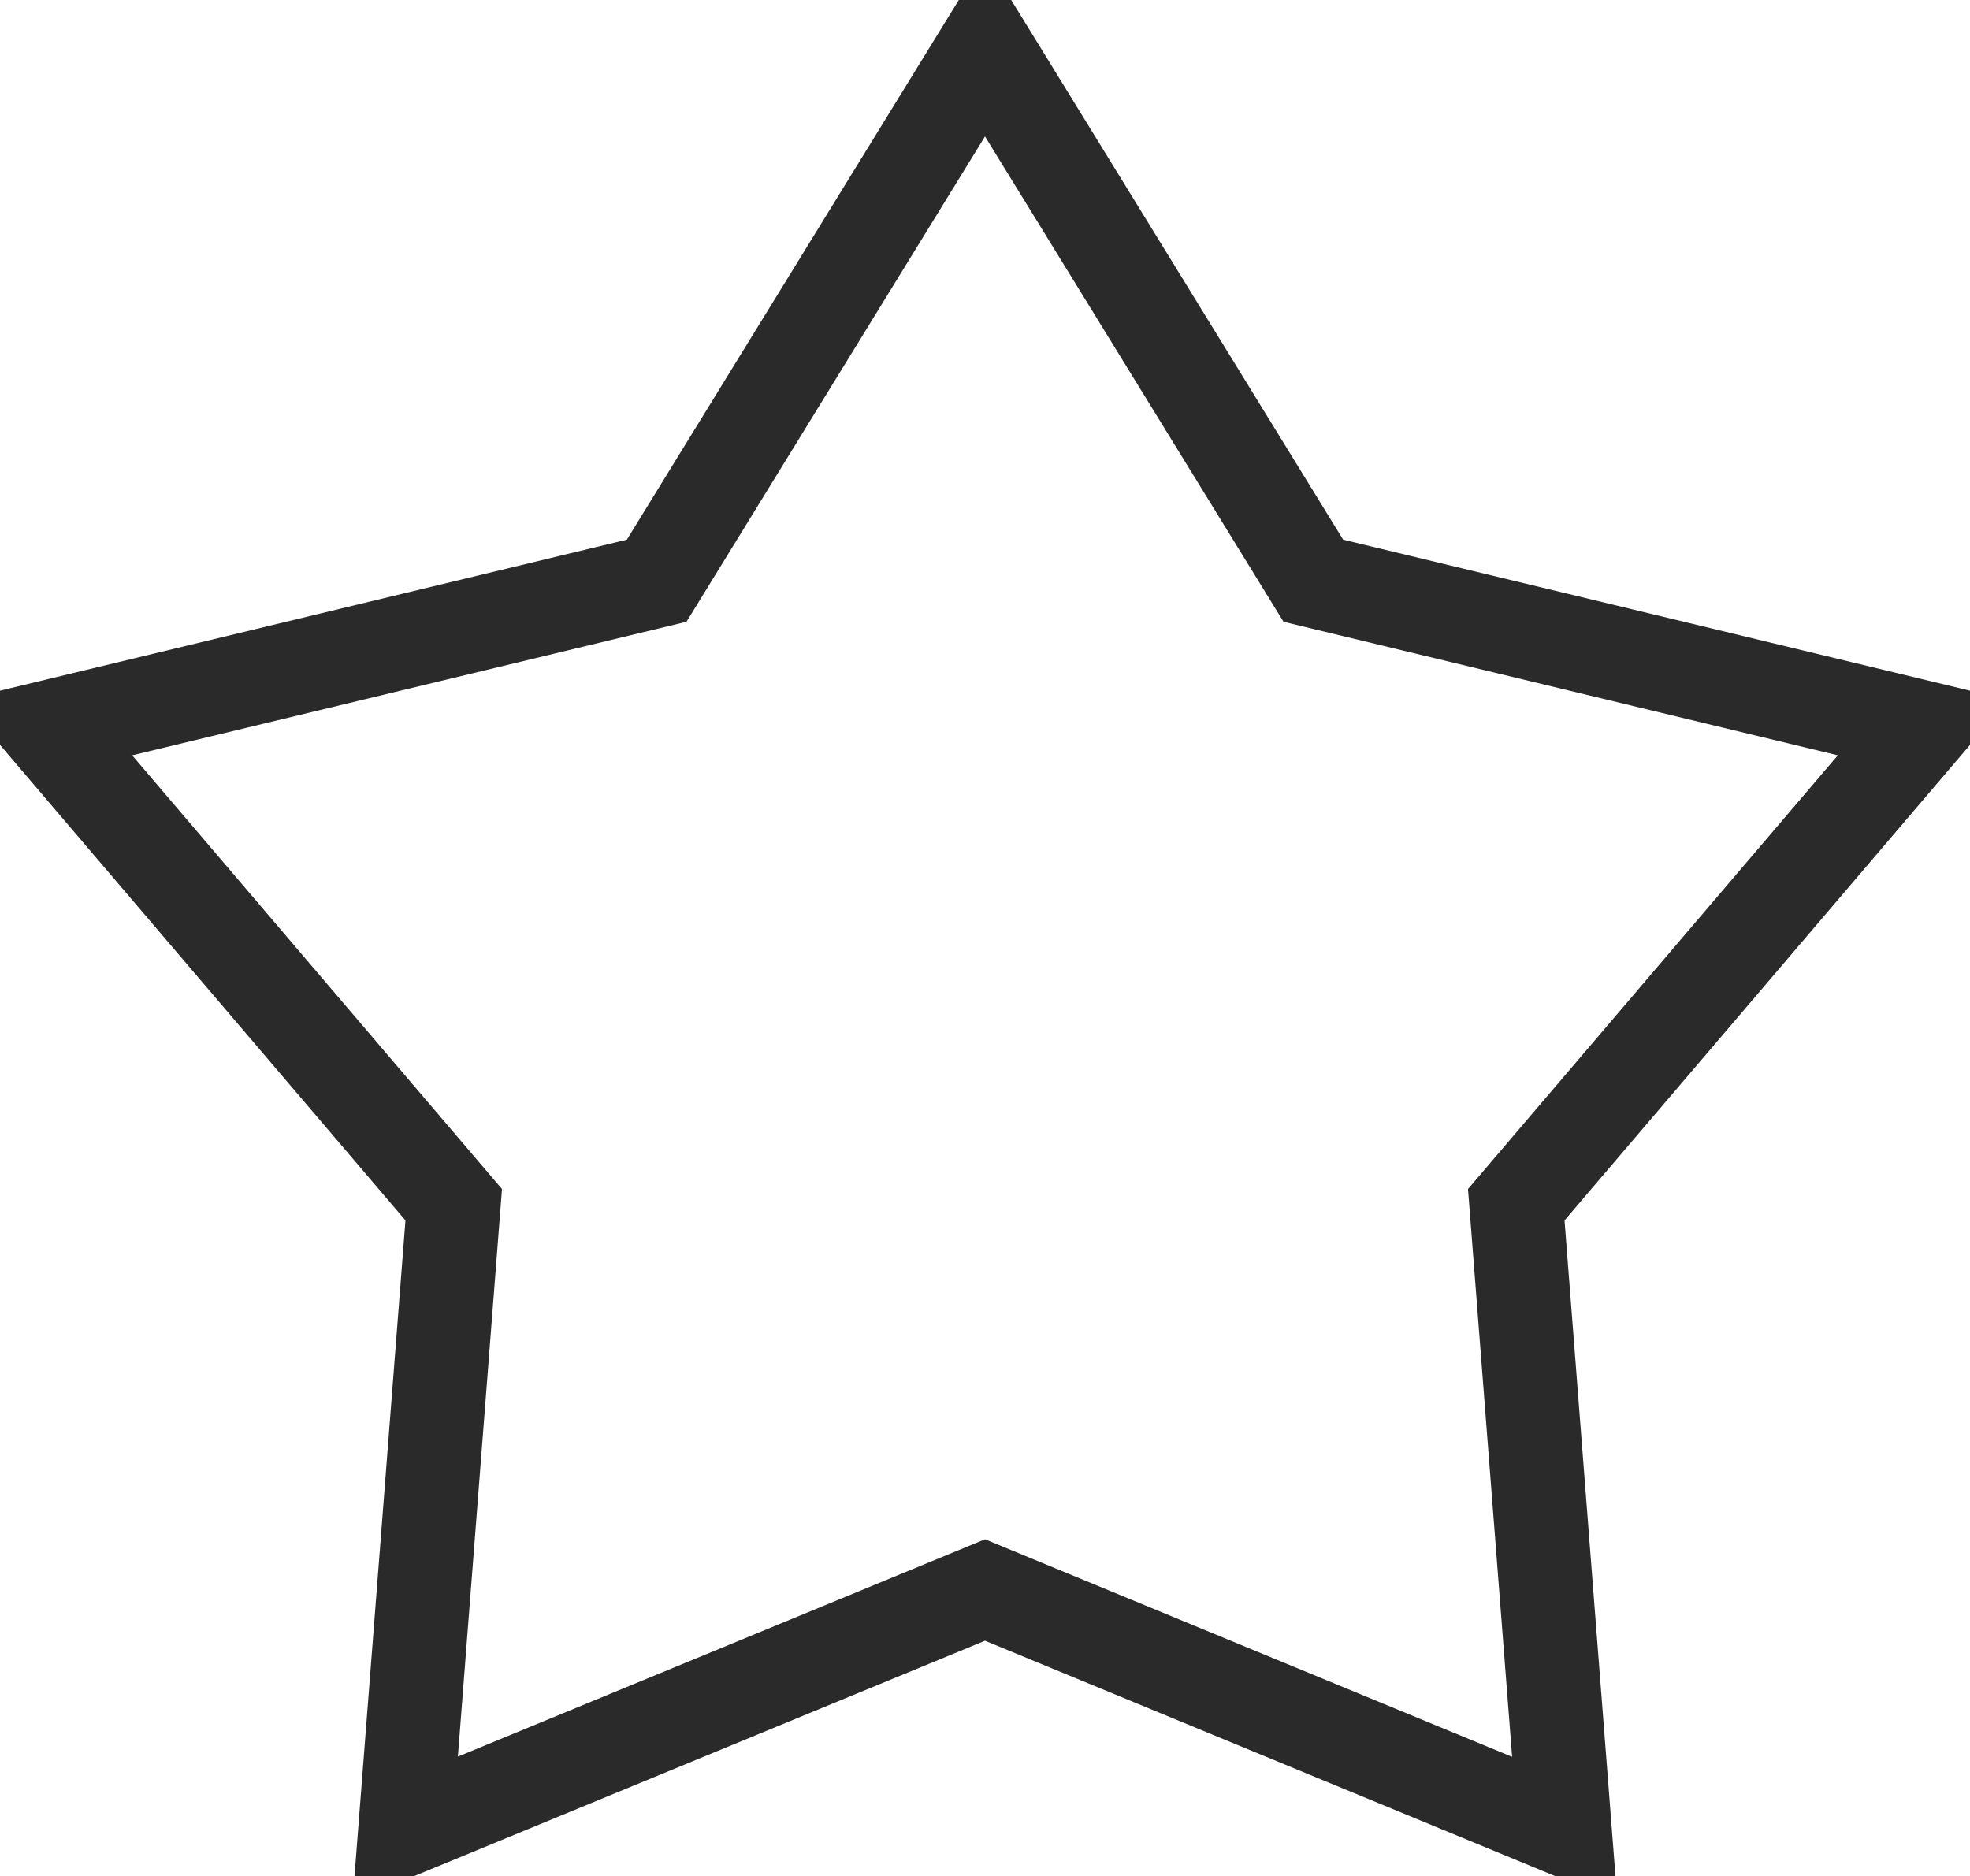
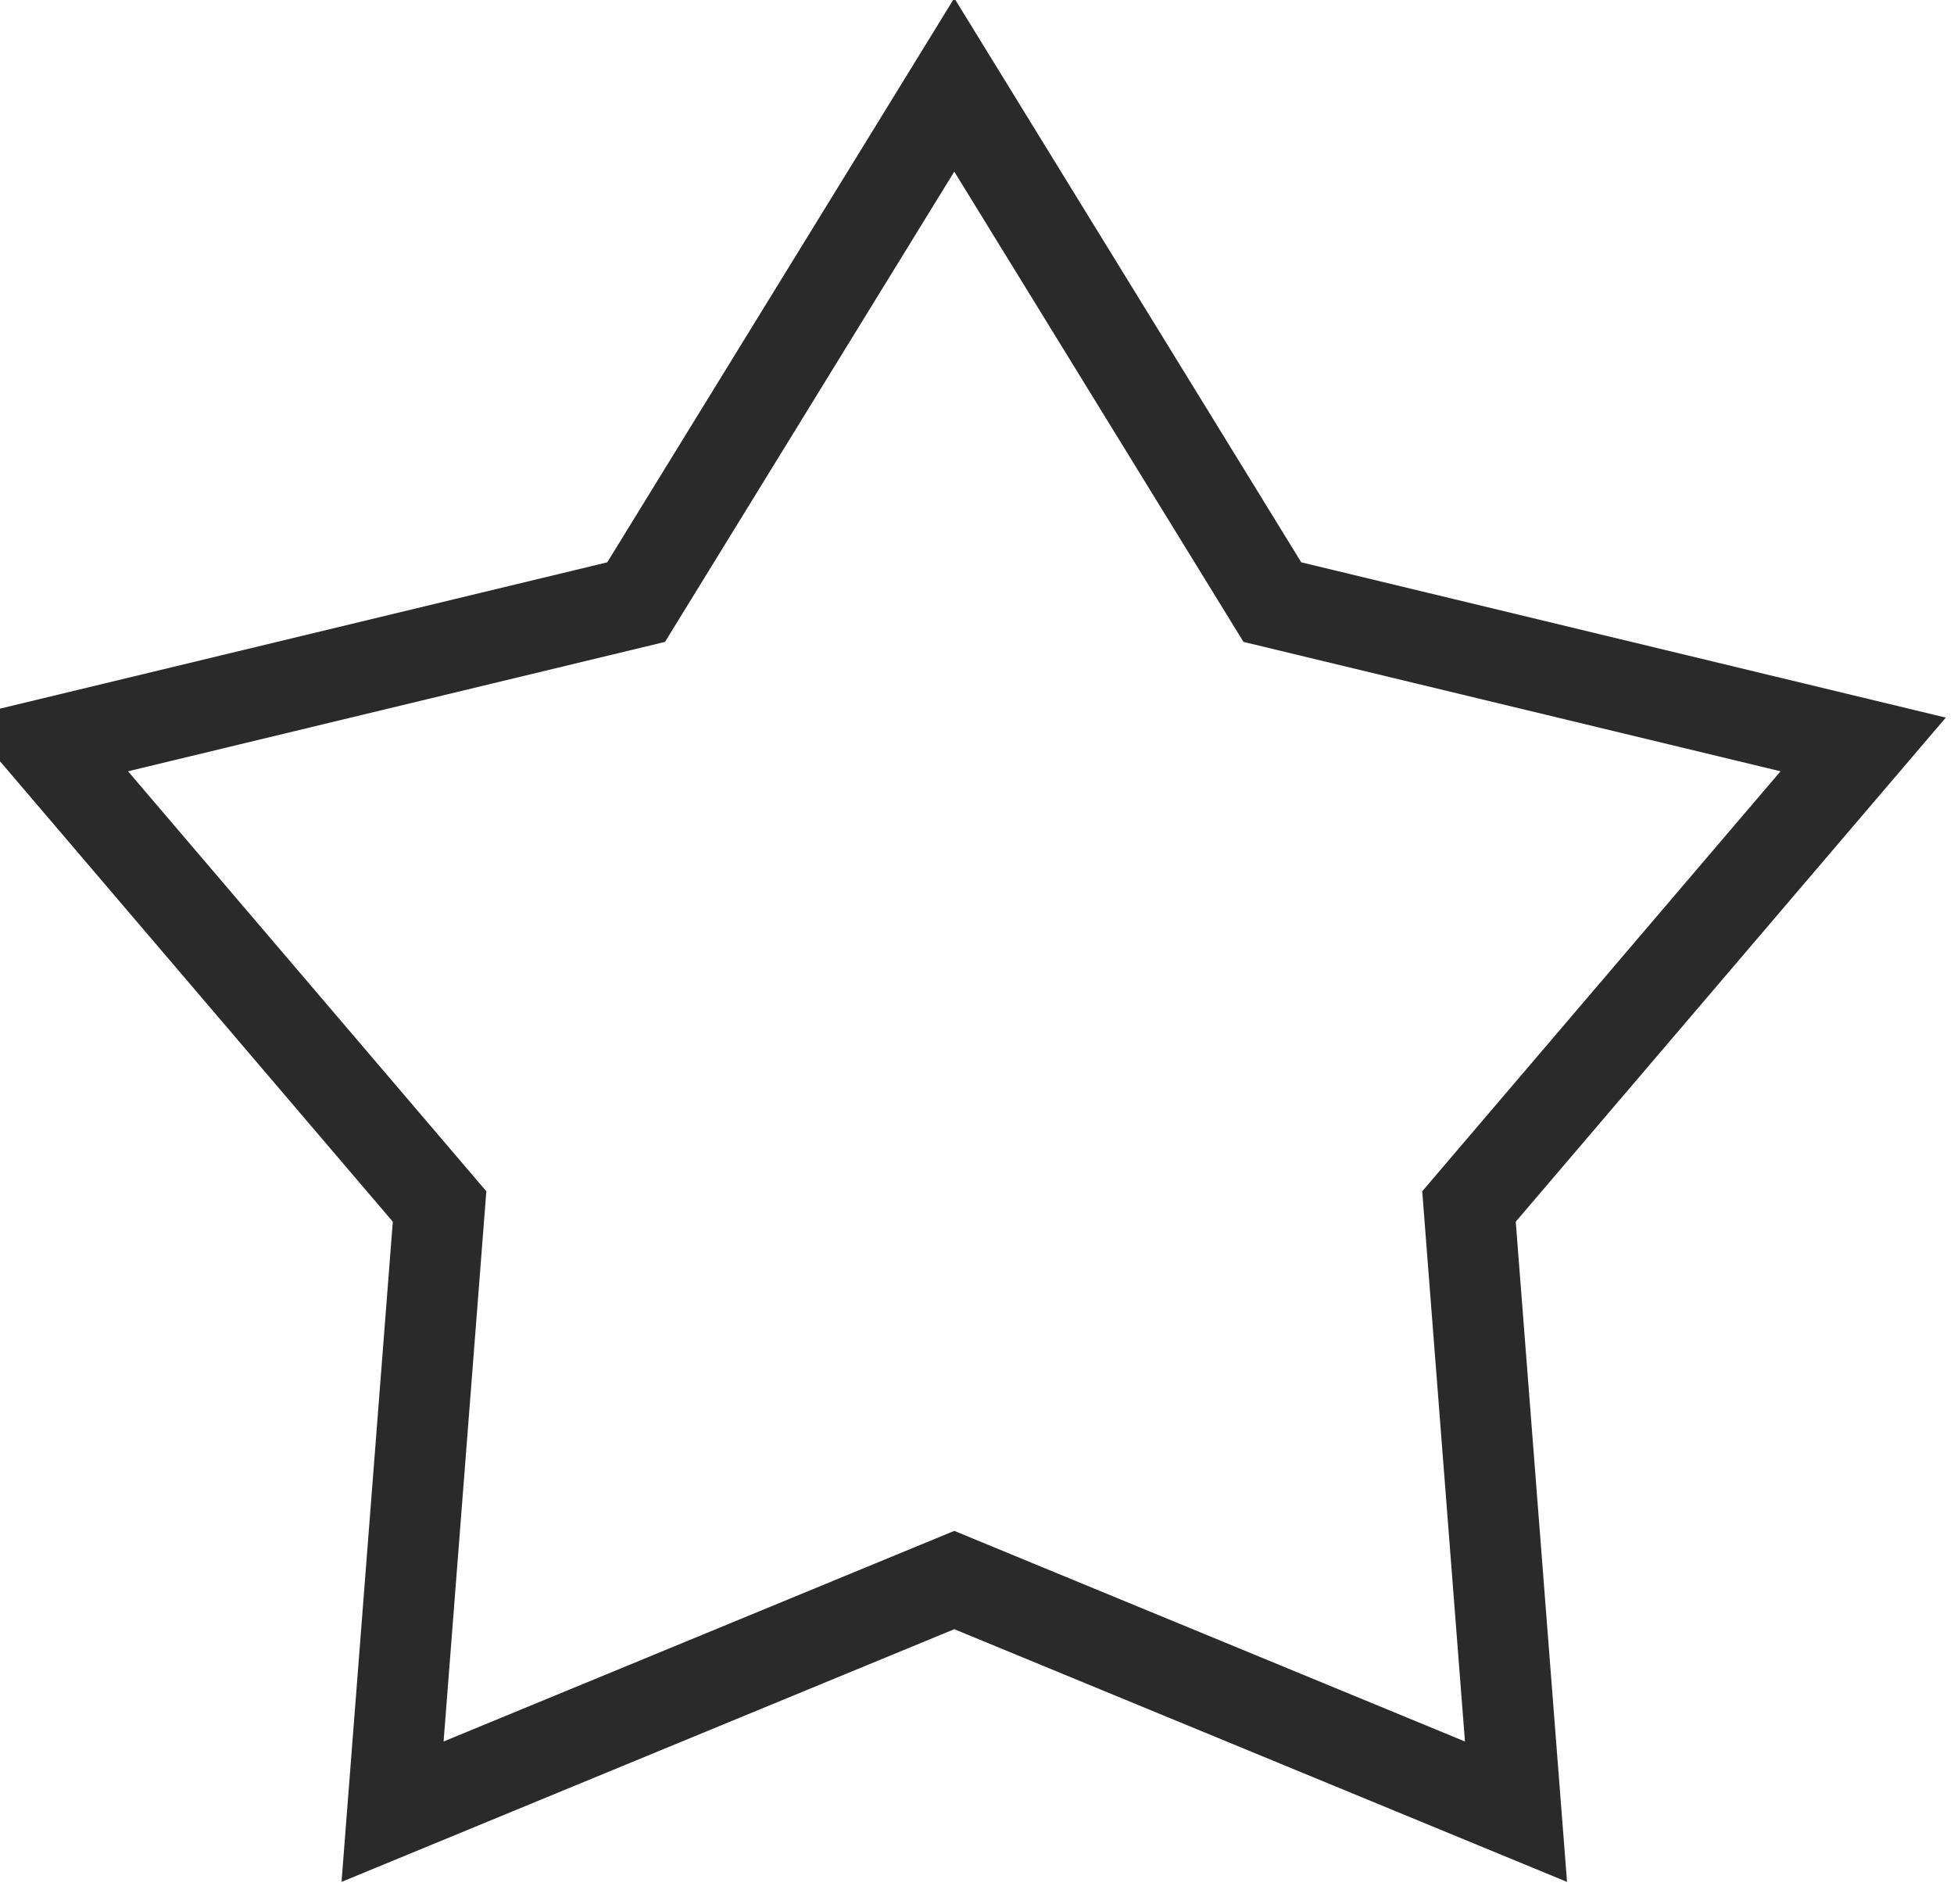
- <svg xmlns="http://www.w3.org/2000/svg" width="37.8" height="35.988" viewBox="0 0 37.8 35.988">
-   <defs>
-     <style>.cls-1{fill:none;stroke:#2a2a2a;stroke-width:1.8px;fill-rule:evenodd}</style>
-   </defs>
-   <path id="ico-favorites" class="cls-1" d="M72 469.781l6.3 10.244 11.7 2.819L82.194 492l.931 11.986L72 499.393l-11.125 4.588.931-11.981L54 482.844l11.7-2.819z" transform="translate(-53.1 -468.881)" />
+ <svg xmlns="http://www.w3.org/2000/svg" width="38.7" height="37.7">
+   <path stroke="#2A2A2A" stroke-width="1.8" fill="none" d="M18.9 1.681l6.3 10.244 11.701 2.819-7.807 9.151.931 11.986L18.9 31.293 7.775 35.881l.931-11.986-7.807-9.151 11.7-2.819L18.9 1.681z" />
</svg>
